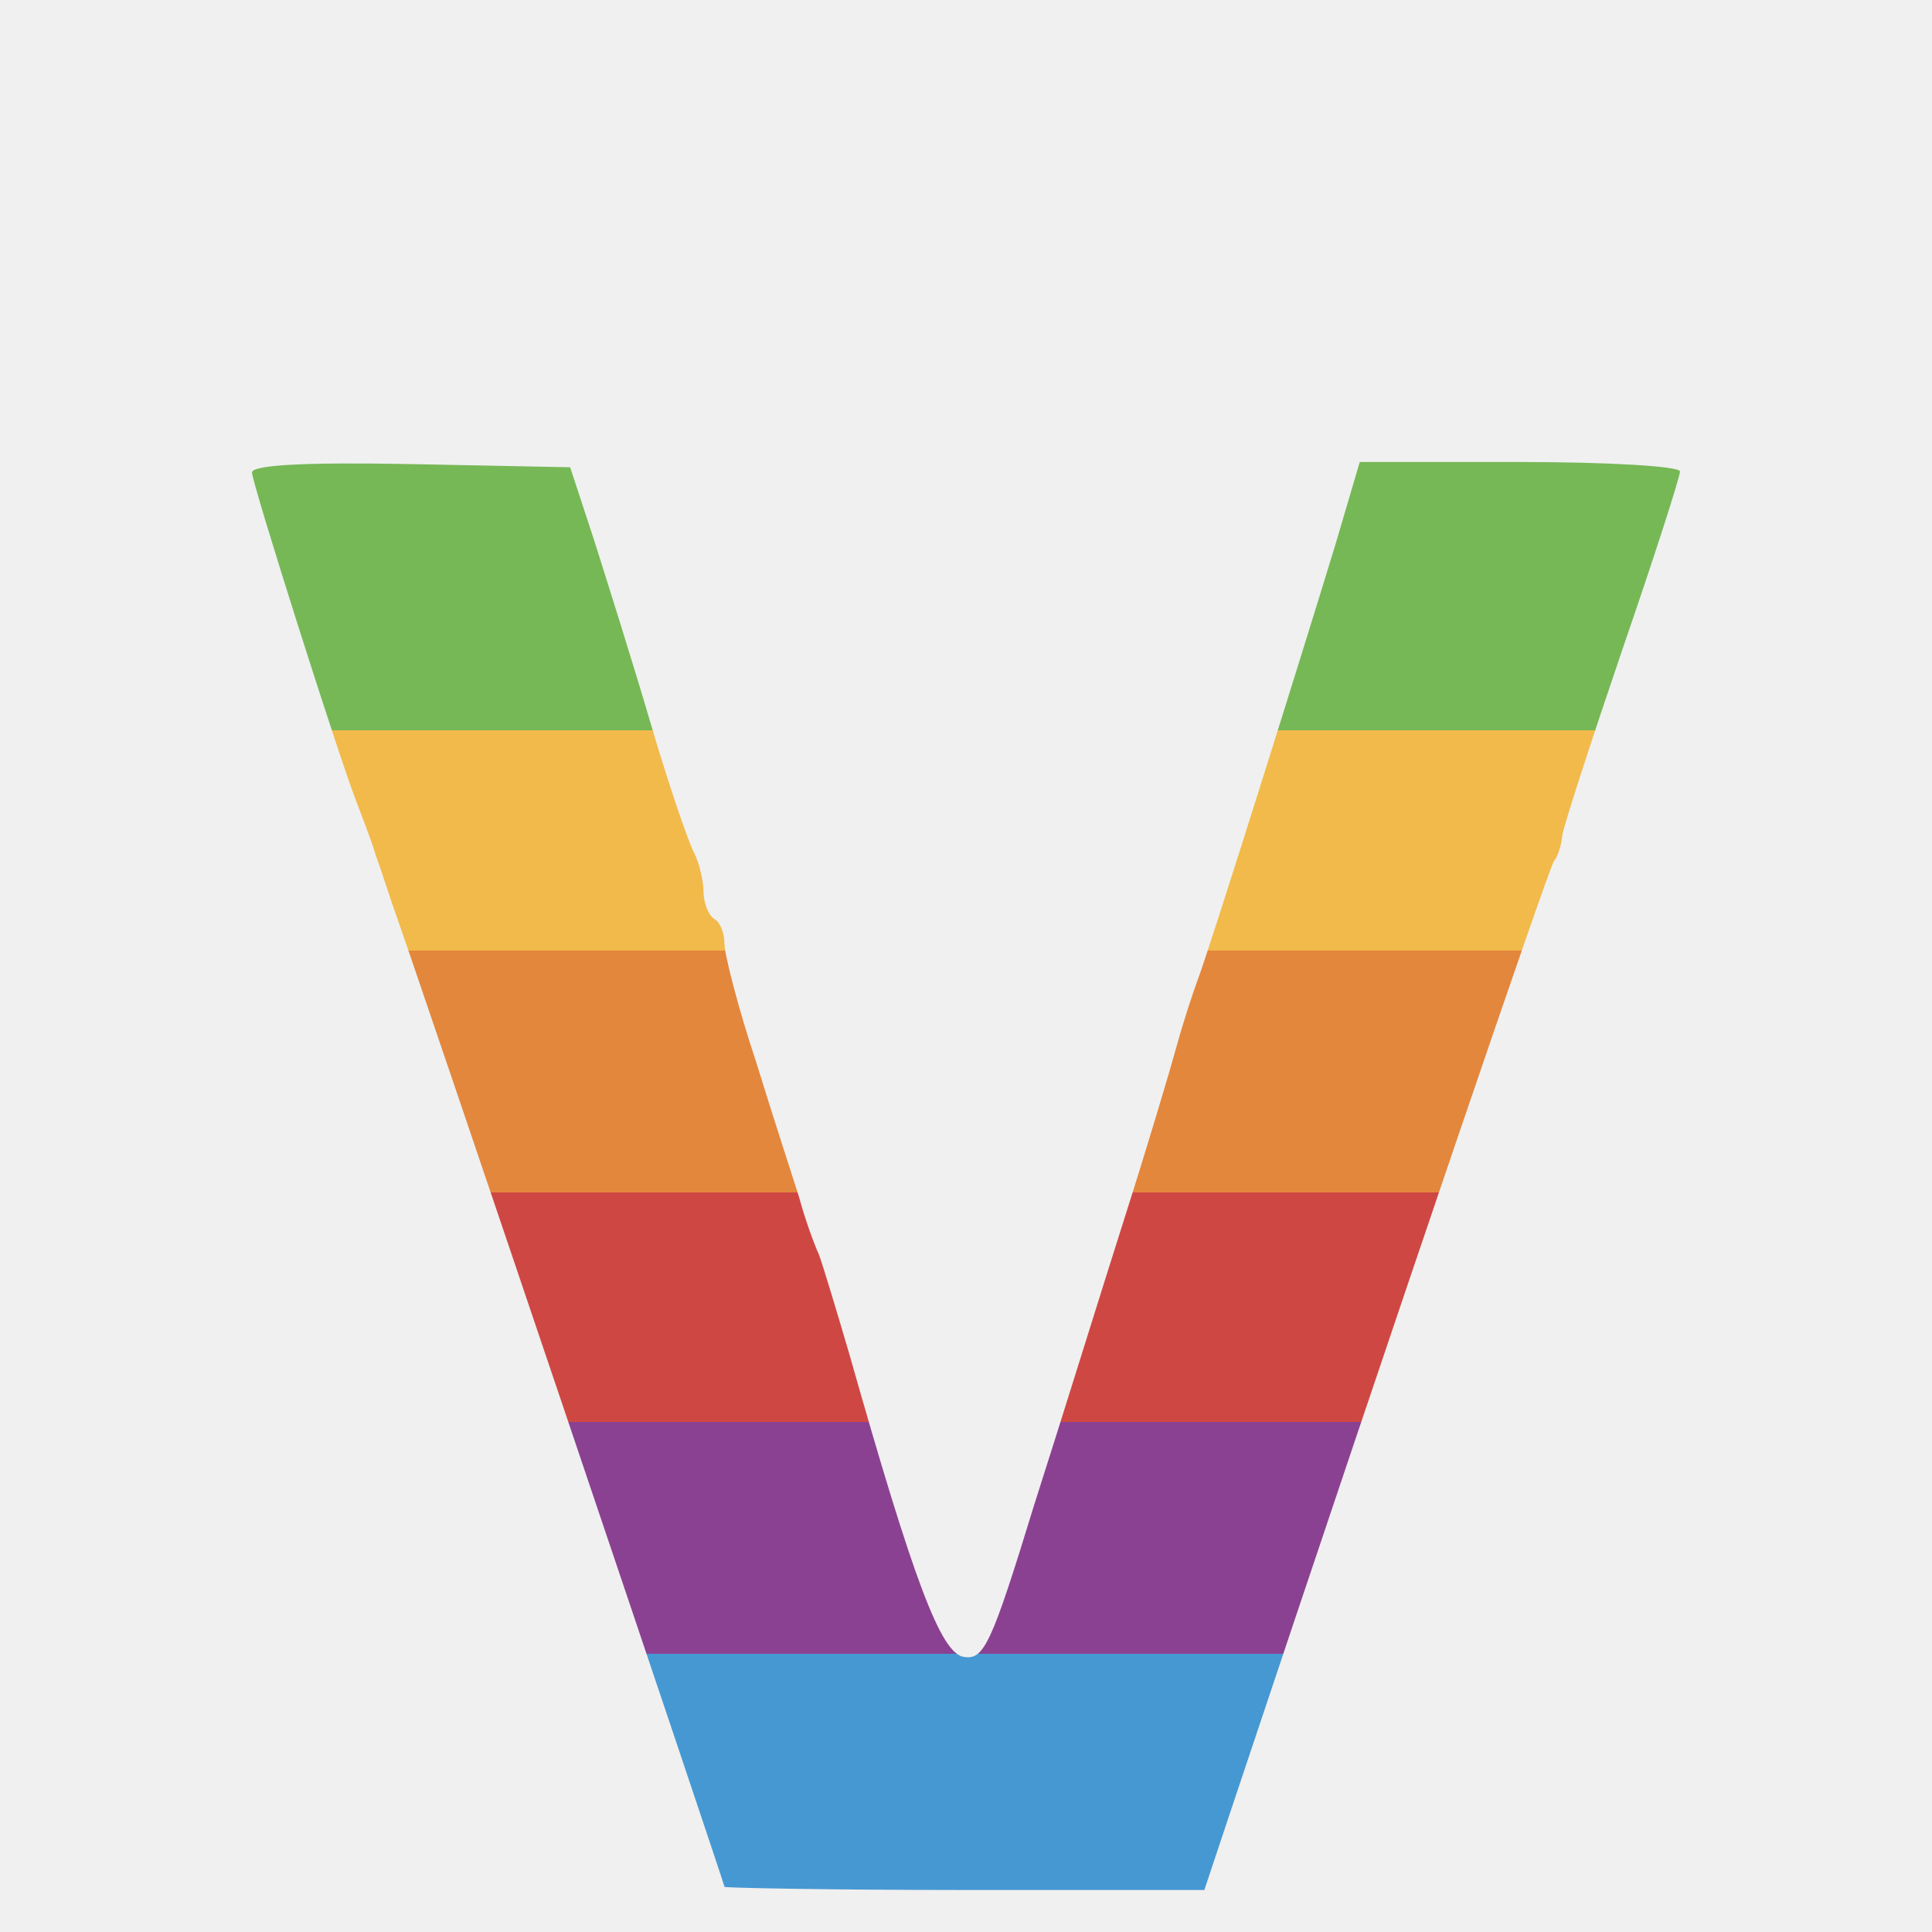
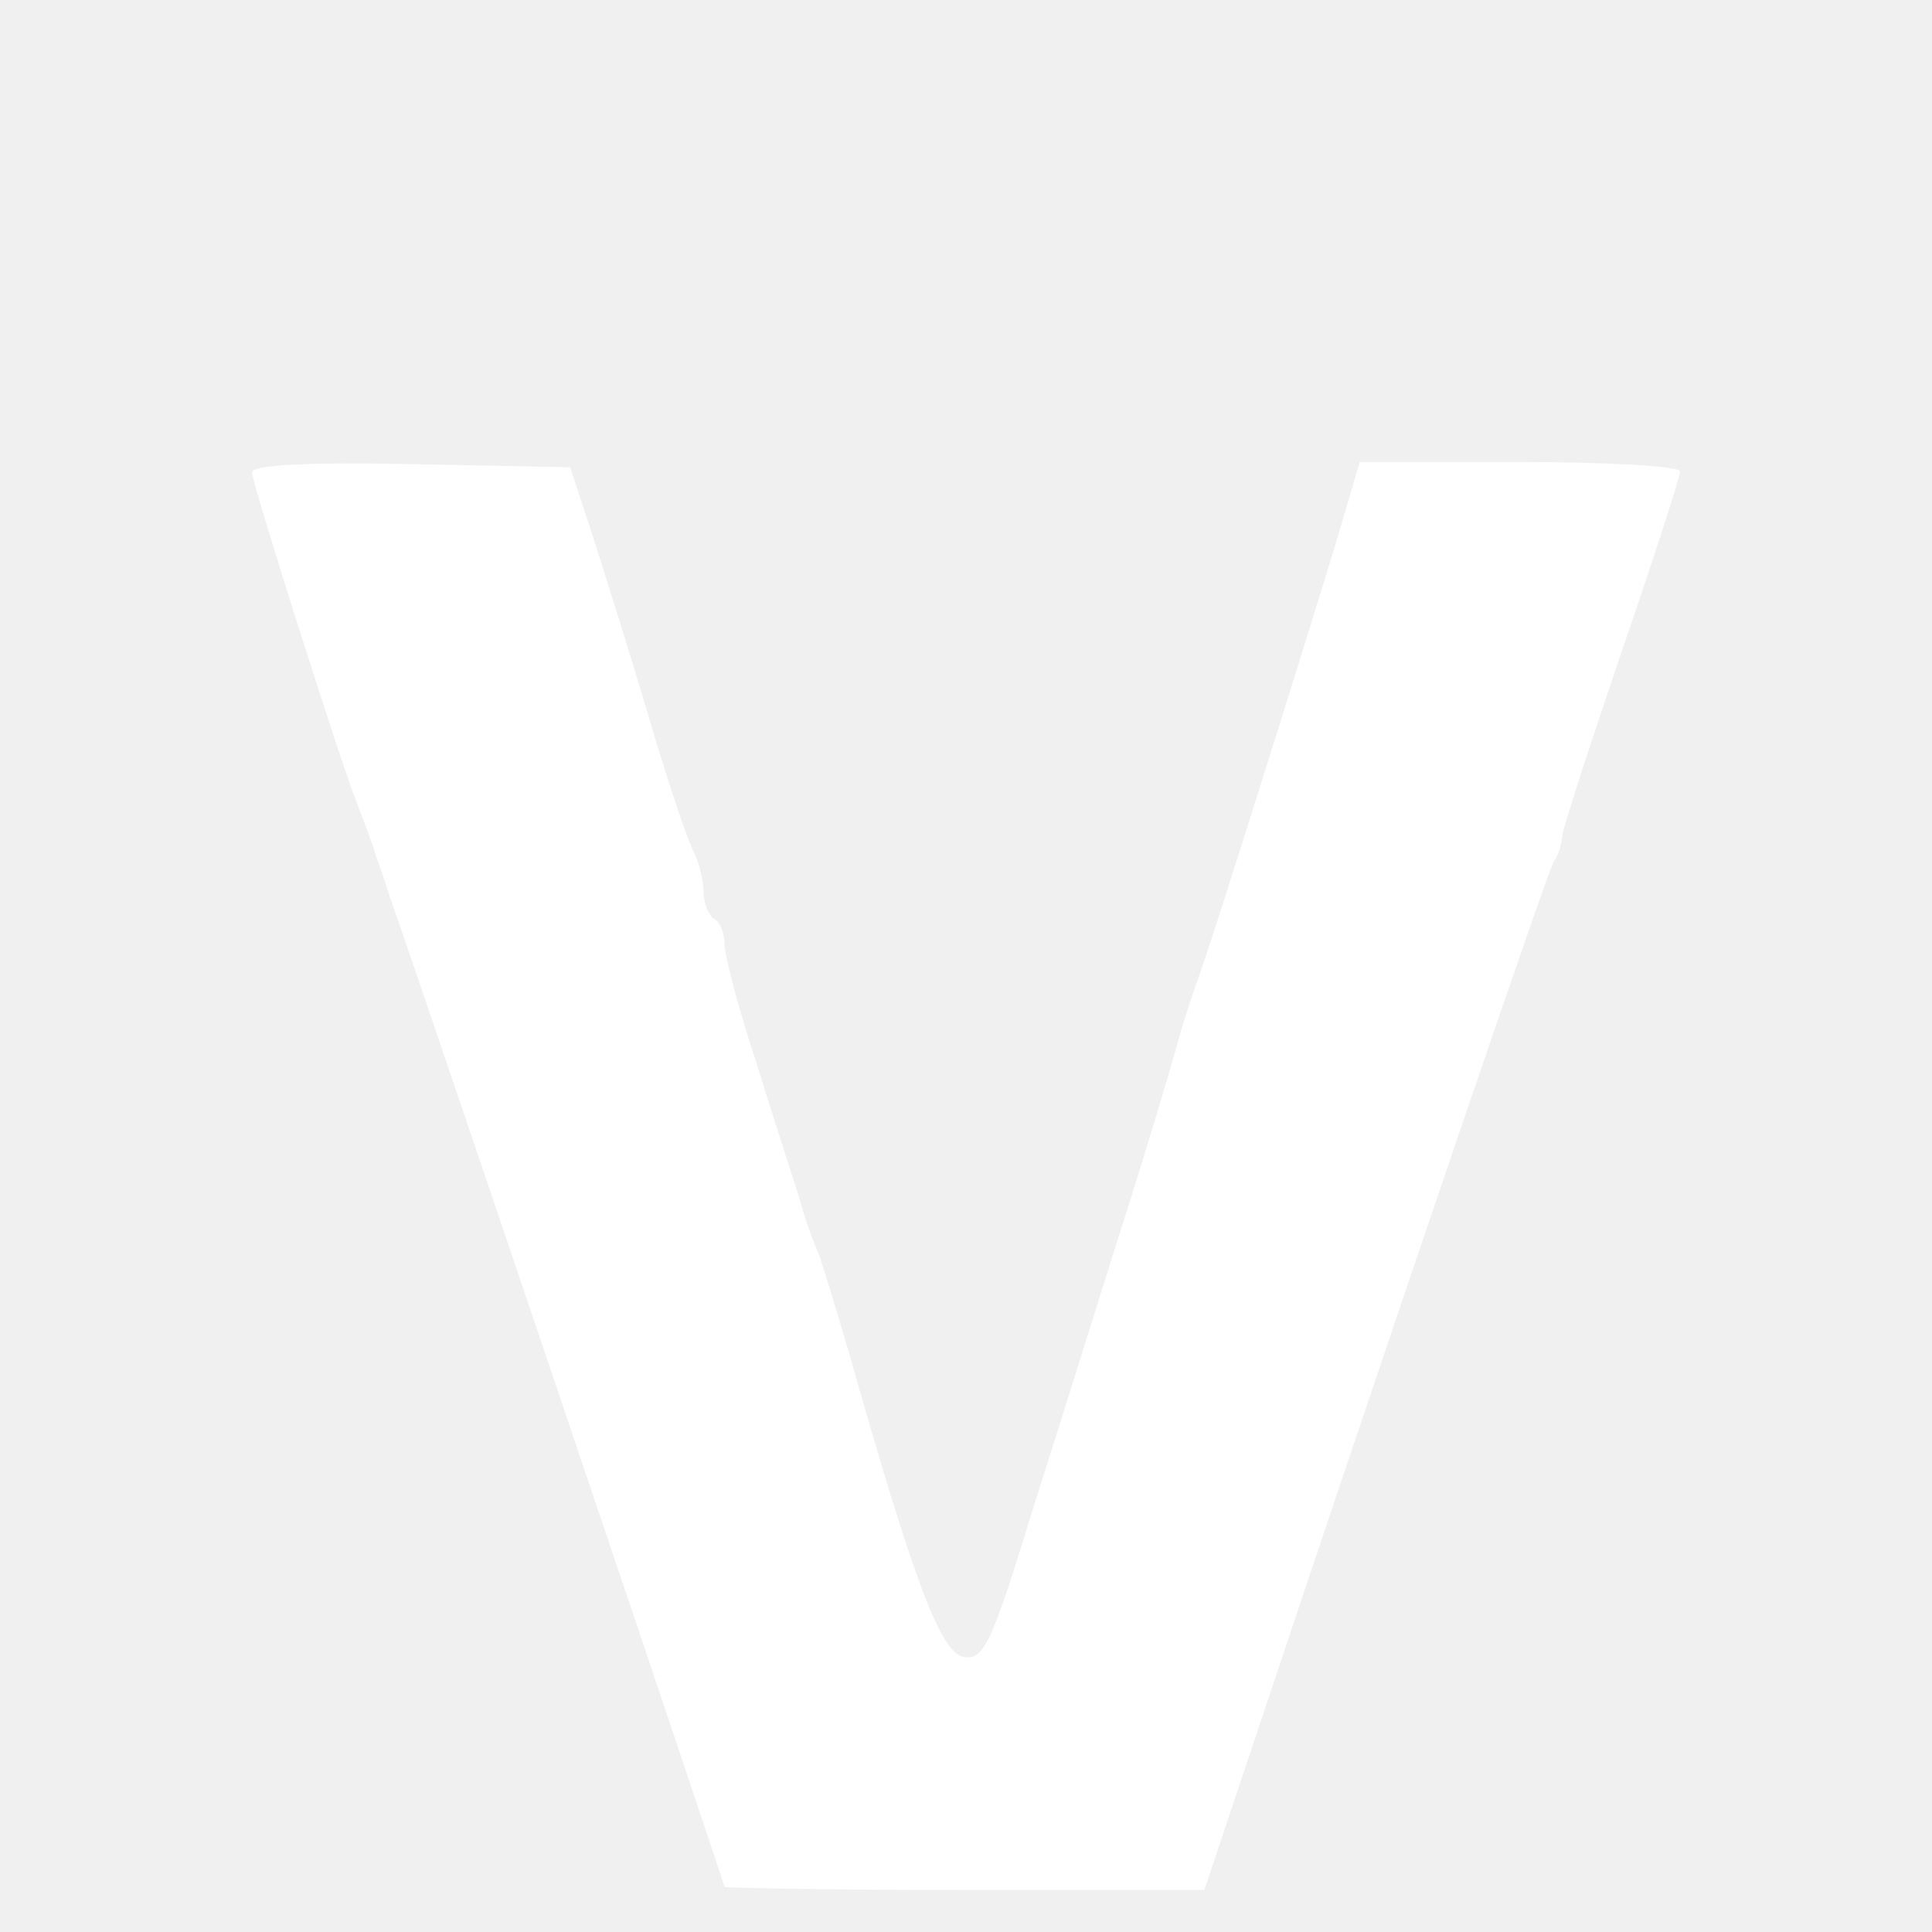
<svg xmlns="http://www.w3.org/2000/svg" viewBox="-24 0 184 184" role="img" aria-label="vates">
-   <defs>
-     <linearGradient id="vates-bands" gradientUnits="userSpaceOnUse" x1="0" y1="1840" x2="0" y2="0">
-       <stop offset="0" stop-color="#76b856" />
-       <stop offset="0.378" stop-color="#76b856" />
-       <stop offset="0.378" stop-color="#f2ba4b" />
-       <stop offset="0.492" stop-color="#f2ba4b" />
-       <stop offset="0.492" stop-color="#e3873d" />
-       <stop offset="0.617" stop-color="#e3873d" />
-       <stop offset="0.617" stop-color="#cf4743" />
-       <stop offset="0.736" stop-color="#cf4743" />
-       <stop offset="0.736" stop-color="#8b4192" />
-       <stop offset="0.856" stop-color="#8b4192" />
-       <stop offset="0.856" stop-color="#4698d3" />
-       <stop offset="1" stop-color="#4698d3" />
-     </linearGradient>
-   </defs>
+   <style>path{fill:#ffffff}@media (prefers-color-scheme: light){path{fill:#111111}}</style>
  <g transform="translate(0,184) scale(0.1,-0.1)">
-     <path fill="url(#vates-bands)" d="M4320 1620 l0 -220 -185 0 -185 0 0 -125 0 -125 188 -2 187 -3 0 -445 c0 -497 0 -499 67 -575 66 -75 109 -85 363 -85 l215 0 0 125 0 125 -164 0 c-140 0 -166 2 -177 17 -11 13 -15 97 -17 429 l-3 414 203 2 203 3 3 123 3 122 -206 0 -205 0 0 220 0 220 -145 0 -145 0 0 -220z M2485 1425 c-93 -15 -99 -17 -185 -58 -68 -33 -192 -146 -205 -186 -3 -11 -11 -21 -16 -21 -5 0 -9 -6 -9 -13 0 -7 -9 -33 -21 -56 -21 -44 -20 -71 4 -71 7 0 62 -16 122 -35 111 -36 135 -38 135 -10 0 29 42 98 82 137 64 61 97 71 228 72 99 0 121 -3 155 -21 68 -36 105 -88 123 -173 13 -63 13 -118 0 -126 -6 -4 -95 -6 -198 -5 -104 1 -228 -3 -277 -9 -90 -12 -225 -48 -231 -62 -2 -4 -8 -8 -14 -8 -18 0 -108 -81 -138 -125 -81 -118 -79 -325 5 -451 65 -99 169 -162 310 -189 235 -45 428 19 532 176 33 50 63 53 63 6 0 -44 42 -102 93 -129 37 -20 60 -23 190 -26 l147 -4 0 120 0 120 -81 4 c-66 3 -83 7 -95 23 -11 15 -14 81 -14 352 0 317 -10 463 -32 463 -5 0 -8 7 -8 15 0 8 -10 32 -22 53 -76 130 -205 211 -378 238 -103 16 -160 16 -265 -1z m411 -804 c7 -1 8 -24 3 -72 -19 -178 -137 -288 -327 -305 -172 -16 -302 67 -302 193 0 55 14 90 51 125 58 55 110 64 379 61 102 -1 190 -2 196 -2z M6305 1433 c-352 -42 -583 -304 -594 -675 -7 -242 77 -465 223 -594 76 -67 212 -131 320 -149 297 -50 541 37 690 248 78 111 82 97 -47 164 -61 32 -115 59 -118 61 -4 2 -18 -16 -32 -40 -38 -64 -112 -137 -165 -161 -71 -32 -236 -36 -316 -8 -147 51 -230 157 -253 319 l-6 42 522 0 521 0 0 83 c0 267 -99 482 -276 600 -132 89 -307 130 -469 110z m207 -274 c43 -12 78 -25 78 -30 0 -5 6 -9 14 -9 15 0 87 -75 106 -111 13 -24 40 -115 40 -136 0 -10 -81 -13 -370 -13 l-370 0 6 28 c3 15 13 40 20 56 8 16 14 35 14 43 0 7 5 13 10 13 6 0 10 6 10 14 0 19 87 106 106 106 8 0 14 4 14 9 0 4 26 16 58 25 31 10 62 19 67 21 31 10 129 2 197 -16z M8191 1429 c-181 -32 -305 -109 -359 -223 -39 -81 -43 -101 -41 -180 3 -98 27 -163 84 -225 84 -90 204 -146 396 -182 296 -55 379 -99 379 -199 0 -77 -55 -139 -147 -166 -80 -23 -239 -16 -308 15 -89 39 -163 131 -180 224 -5 25 -13 37 -24 37 -9 0 -68 -13 -131 -28 -86 -21 -116 -33 -118 -46 -6 -27 37 -145 72 -200 71 -110 184 -187 335 -228 103 -28 334 -31 431 -5 152 40 267 126 318 235 22 48 27 75 30 163 4 99 2 110 -23 164 -62 129 -196 205 -452 255 -209 40 -229 45 -298 76 -63 27 -95 99 -73 161 15 44 62 91 98 99 14 3 44 10 68 16 86 22 225 -10 286 -67 33 -30 76 -105 76 -133 0 -16 33 -13 105 8 22 6 51 14 65 16 14 3 34 9 45 14 11 4 28 11 38 14 15 5 17 12 12 38 -17 78 -108 207 -176 247 -81 49 -119 66 -182 83 -84 22 -249 31 -326 17z M0 1390 c0 -10 83 -272 100 -315 4 -11 13 -33 18 -50 6 -16 13 -39 17 -50 24 -67 315 -929 315 -932 0 -1 103 -3 228 -3 l229 0 24 72 c167 500 305 904 309 908 3 3 7 14 8 25 2 11 28 91 58 179 30 87 54 162 54 167 0 5 -69 9 -152 9 l-153 0 -23 -78 c-31 -102 -122 -392 -132 -417 -4 -11 -13 -38 -19 -60 -6 -22 -28 -96 -50 -165 -22 -69 -60 -192 -86 -273 -41 -134 -48 -148 -67 -145 -22 3 -48 73 -109 288 -12 41 -25 84 -29 95 -5 11 -14 36 -19 55 -6 19 -25 77 -41 129 -17 51 -30 102 -30 112 0 10 -4 21 -10 24 -5 3 -10 15 -10 26 0 10 -4 27 -9 37 -5 9 -24 64 -41 122 -17 58 -42 137 -54 175 l-23 70 -151 3 c-104 2 -152 -1 -152 -8z" />
+     <path d="M4320 1620 l0 -220 -185 0 -185 0 0 -125 0 -125 188 -2 187 -3 0 -445 c0 -497 0 -499 67 -575 66 -75 109 -85 363 -85 l215 0 0 125 0 125 -164 0 c-140 0 -166 2 -177 17 -11 13 -15 97 -17 429 l-3 414 203 2 203 3 3 123 3 122 -206 0 -205 0 0 220 0 220 -145 0 -145 0 0 -220z M2485 1425 c-93 -15 -99 -17 -185 -58 -68 -33 -192 -146 -205 -186 -3 -11 -11 -21 -16 -21 -5 0 -9 -6 -9 -13 0 -7 -9 -33 -21 -56 -21 -44 -20 -71 4 -71 7 0 62 -16 122 -35 111 -36 135 -38 135 -10 0 29 42 98 82 137 64 61 97 71 228 72 99 0 121 -3 155 -21 68 -36 105 -88 123 -173 13 -63 13 -118 0 -126 -6 -4 -95 -6 -198 -5 -104 1 -228 -3 -277 -9 -90 -12 -225 -48 -231 -62 -2 -4 -8 -8 -14 -8 -18 0 -108 -81 -138 -125 -81 -118 -79 -325 5 -451 65 -99 169 -162 310 -189 235 -45 428 19 532 176 33 50 63 53 63 6 0 -44 42 -102 93 -129 37 -20 60 -23 190 -26 l147 -4 0 120 0 120 -81 4 c-66 3 -83 7 -95 23 -11 15 -14 81 -14 352 0 317 -10 463 -32 463 -5 0 -8 7 -8 15 0 8 -10 32 -22 53 -76 130 -205 211 -378 238 -103 16 -160 16 -265 -1z m411 -804 c7 -1 8 -24 3 -72 -19 -178 -137 -288 -327 -305 -172 -16 -302 67 -302 193 0 55 14 90 51 125 58 55 110 64 379 61 102 -1 190 -2 196 -2z M6305 1433 c-352 -42 -583 -304 -594 -675 -7 -242 77 -465 223 -594 76 -67 212 -131 320 -149 297 -50 541 37 690 248 78 111 82 97 -47 164 -61 32 -115 59 -118 61 -4 2 -18 -16 -32 -40 -38 -64 -112 -137 -165 -161 -71 -32 -236 -36 -316 -8 -147 51 -230 157 -253 319 l-6 42 522 0 521 0 0 83 c0 267 -99 482 -276 600 -132 89 -307 130 -469 110z m207 -274 c43 -12 78 -25 78 -30 0 -5 6 -9 14 -9 15 0 87 -75 106 -111 13 -24 40 -115 40 -136 0 -10 -81 -13 -370 -13 l-370 0 6 28 c3 15 13 40 20 56 8 16 14 35 14 43 0 7 5 13 10 13 6 0 10 6 10 14 0 19 87 106 106 106 8 0 14 4 14 9 0 4 26 16 58 25 31 10 62 19 67 21 31 10 129 2 197 -16z M8191 1429 c-181 -32 -305 -109 -359 -223 -39 -81 -43 -101 -41 -180 3 -98 27 -163 84 -225 84 -90 204 -146 396 -182 296 -55 379 -99 379 -199 0 -77 -55 -139 -147 -166 -80 -23 -239 -16 -308 15 -89 39 -163 131 -180 224 -5 25 -13 37 -24 37 -9 0 -68 -13 -131 -28 -86 -21 -116 -33 -118 -46 -6 -27 37 -145 72 -200 71 -110 184 -187 335 -228 103 -28 334 -31 431 -5 152 40 267 126 318 235 22 48 27 75 30 163 4 99 2 110 -23 164 -62 129 -196 205 -452 255 -209 40 -229 45 -298 76 -63 27 -95 99 -73 161 15 44 62 91 98 99 14 3 44 10 68 16 86 22 225 -10 286 -67 33 -30 76 -105 76 -133 0 -16 33 -13 105 8 22 6 51 14 65 16 14 3 34 9 45 14 11 4 28 11 38 14 15 5 17 12 12 38 -17 78 -108 207 -176 247 -81 49 -119 66 -182 83 -84 22 -249 31 -326 17z M0 1390 c0 -10 83 -272 100 -315 4 -11 13 -33 18 -50 6 -16 13 -39 17 -50 24 -67 315 -929 315 -932 0 -1 103 -3 228 -3 l229 0 24 72 c167 500 305 904 309 908 3 3 7 14 8 25 2 11 28 91 58 179 30 87 54 162 54 167 0 5 -69 9 -152 9 l-153 0 -23 -78 c-31 -102 -122 -392 -132 -417 -4 -11 -13 -38 -19 -60 -6 -22 -28 -96 -50 -165 -22 -69 -60 -192 -86 -273 -41 -134 -48 -148 -67 -145 -22 3 -48 73 -109 288 -12 41 -25 84 -29 95 -5 11 -14 36 -19 55 -6 19 -25 77 -41 129 -17 51 -30 102 -30 112 0 10 -4 21 -10 24 -5 3 -10 15 -10 26 0 10 -4 27 -9 37 -5 9 -24 64 -41 122 -17 58 -42 137 -54 175 l-23 70 -151 3 c-104 2 -152 -1 -152 -8z" />
  </g>
</svg>
